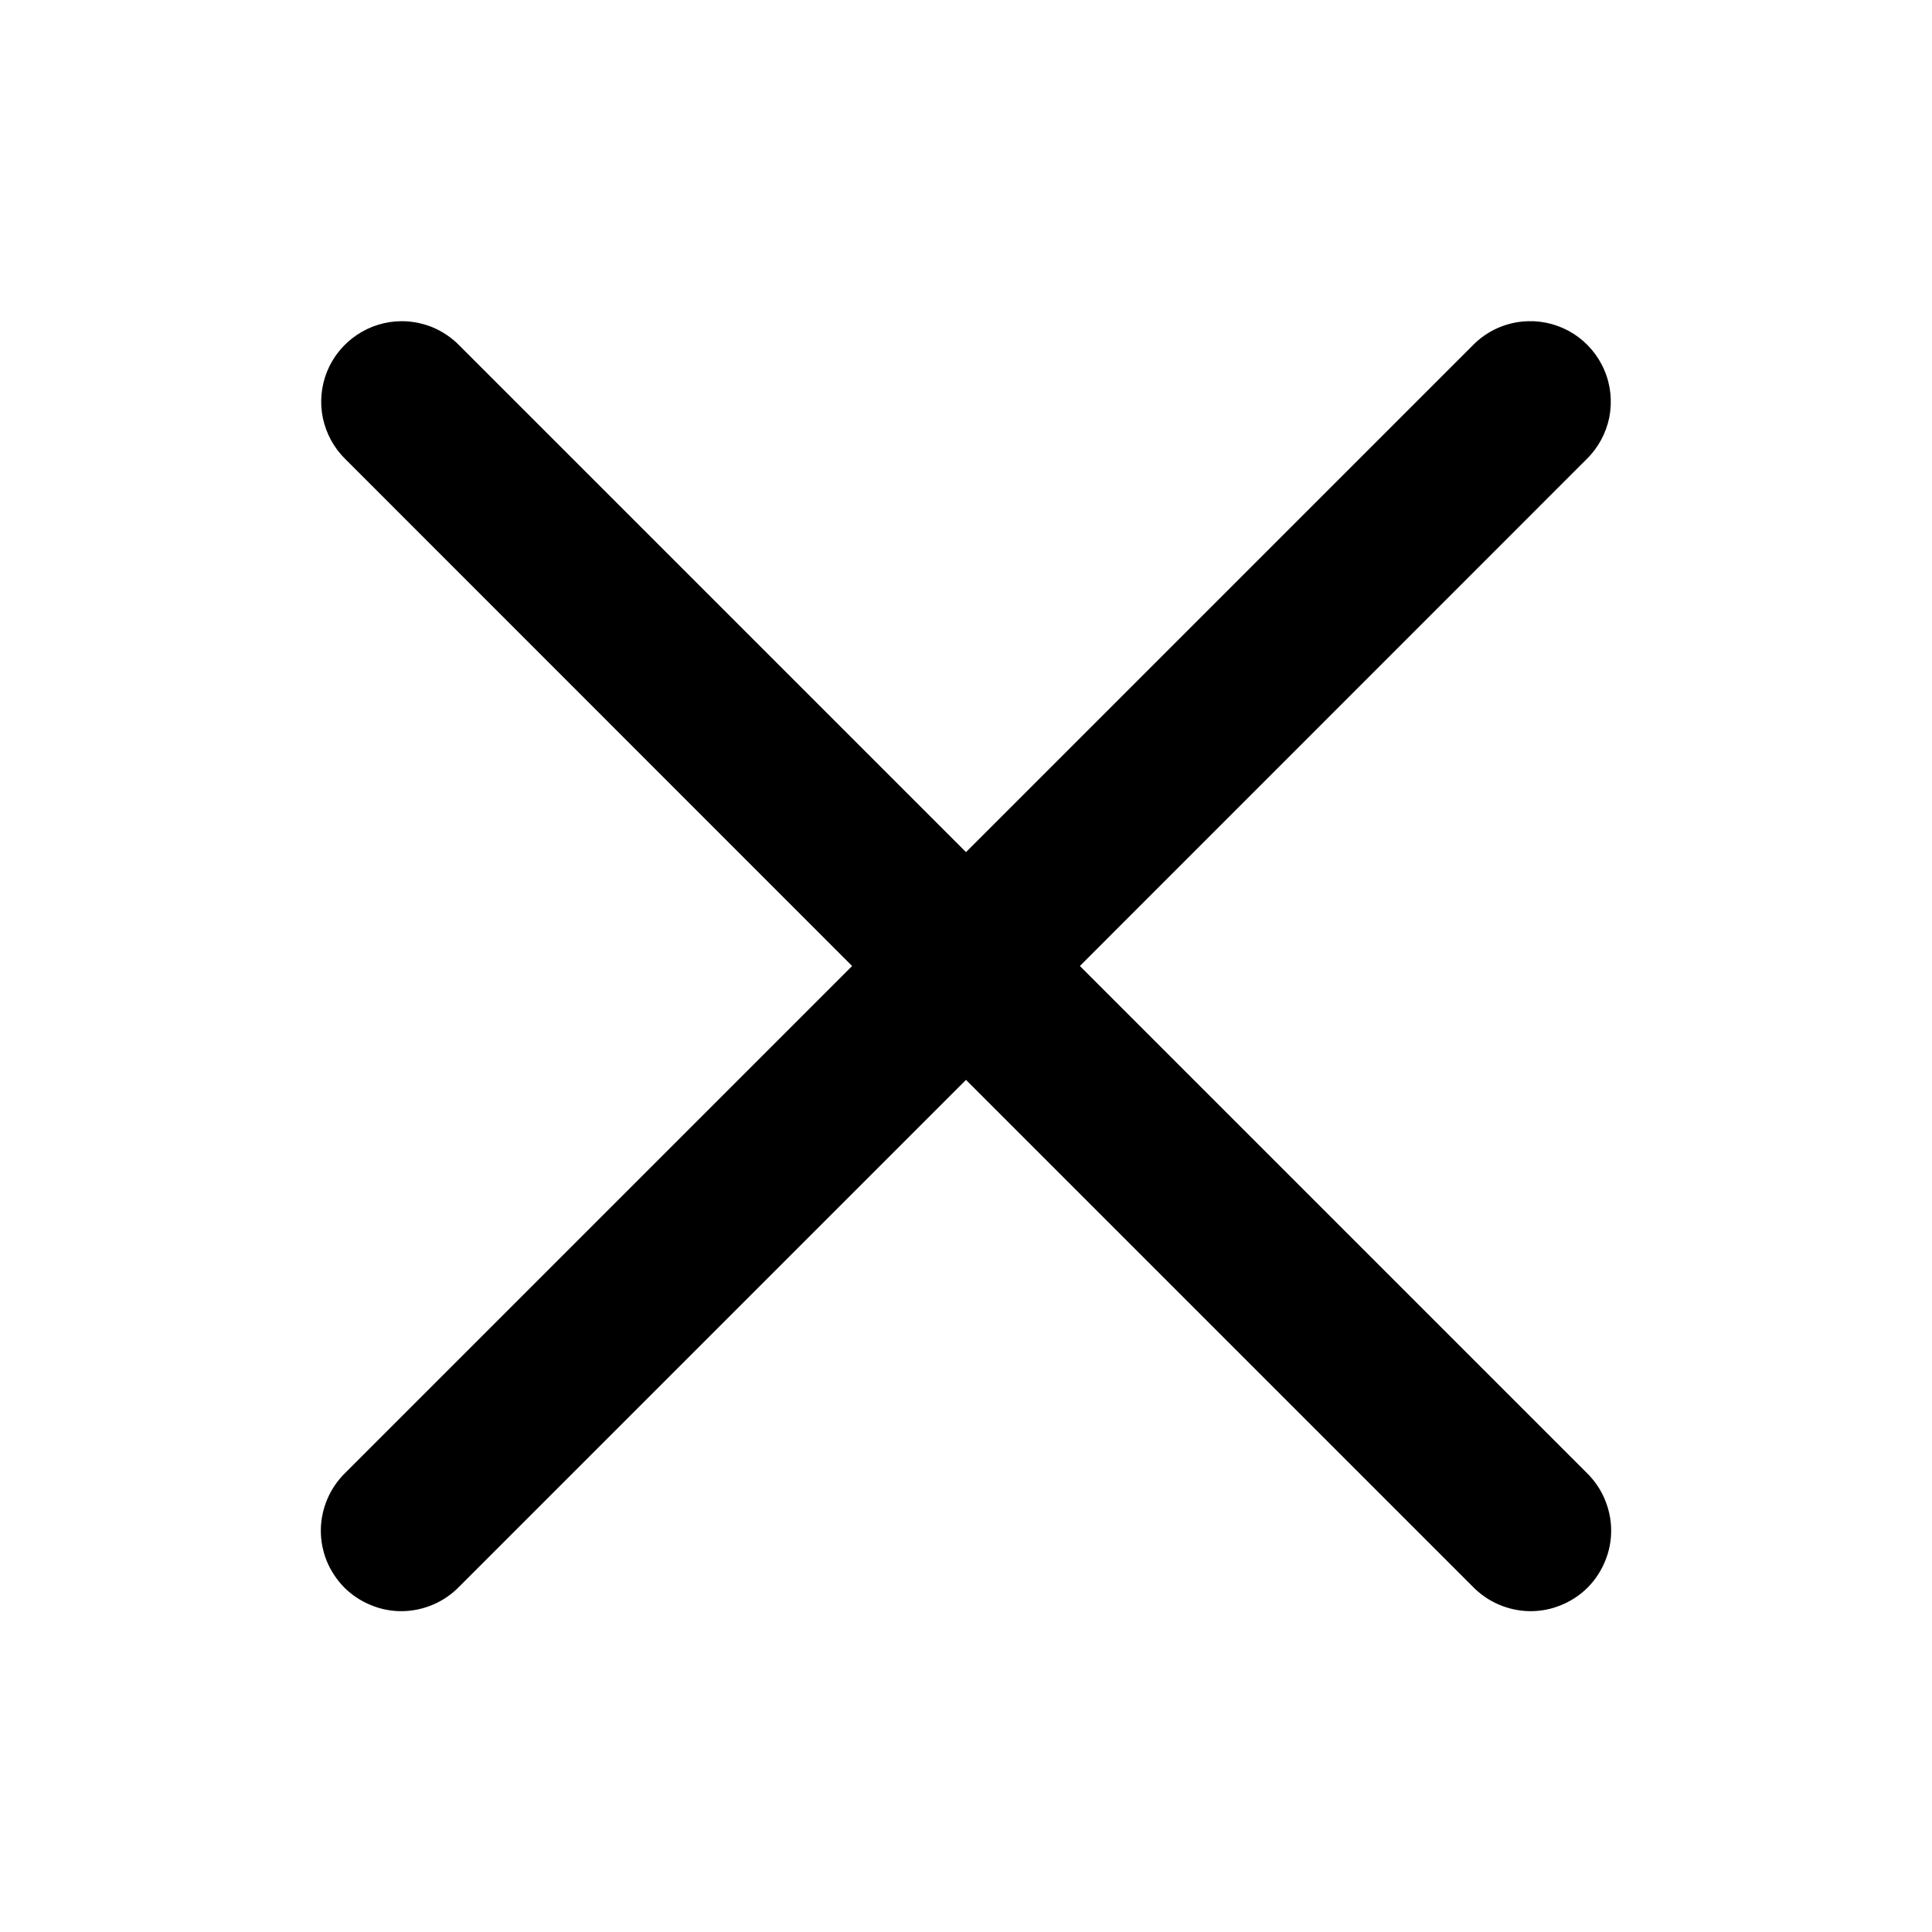
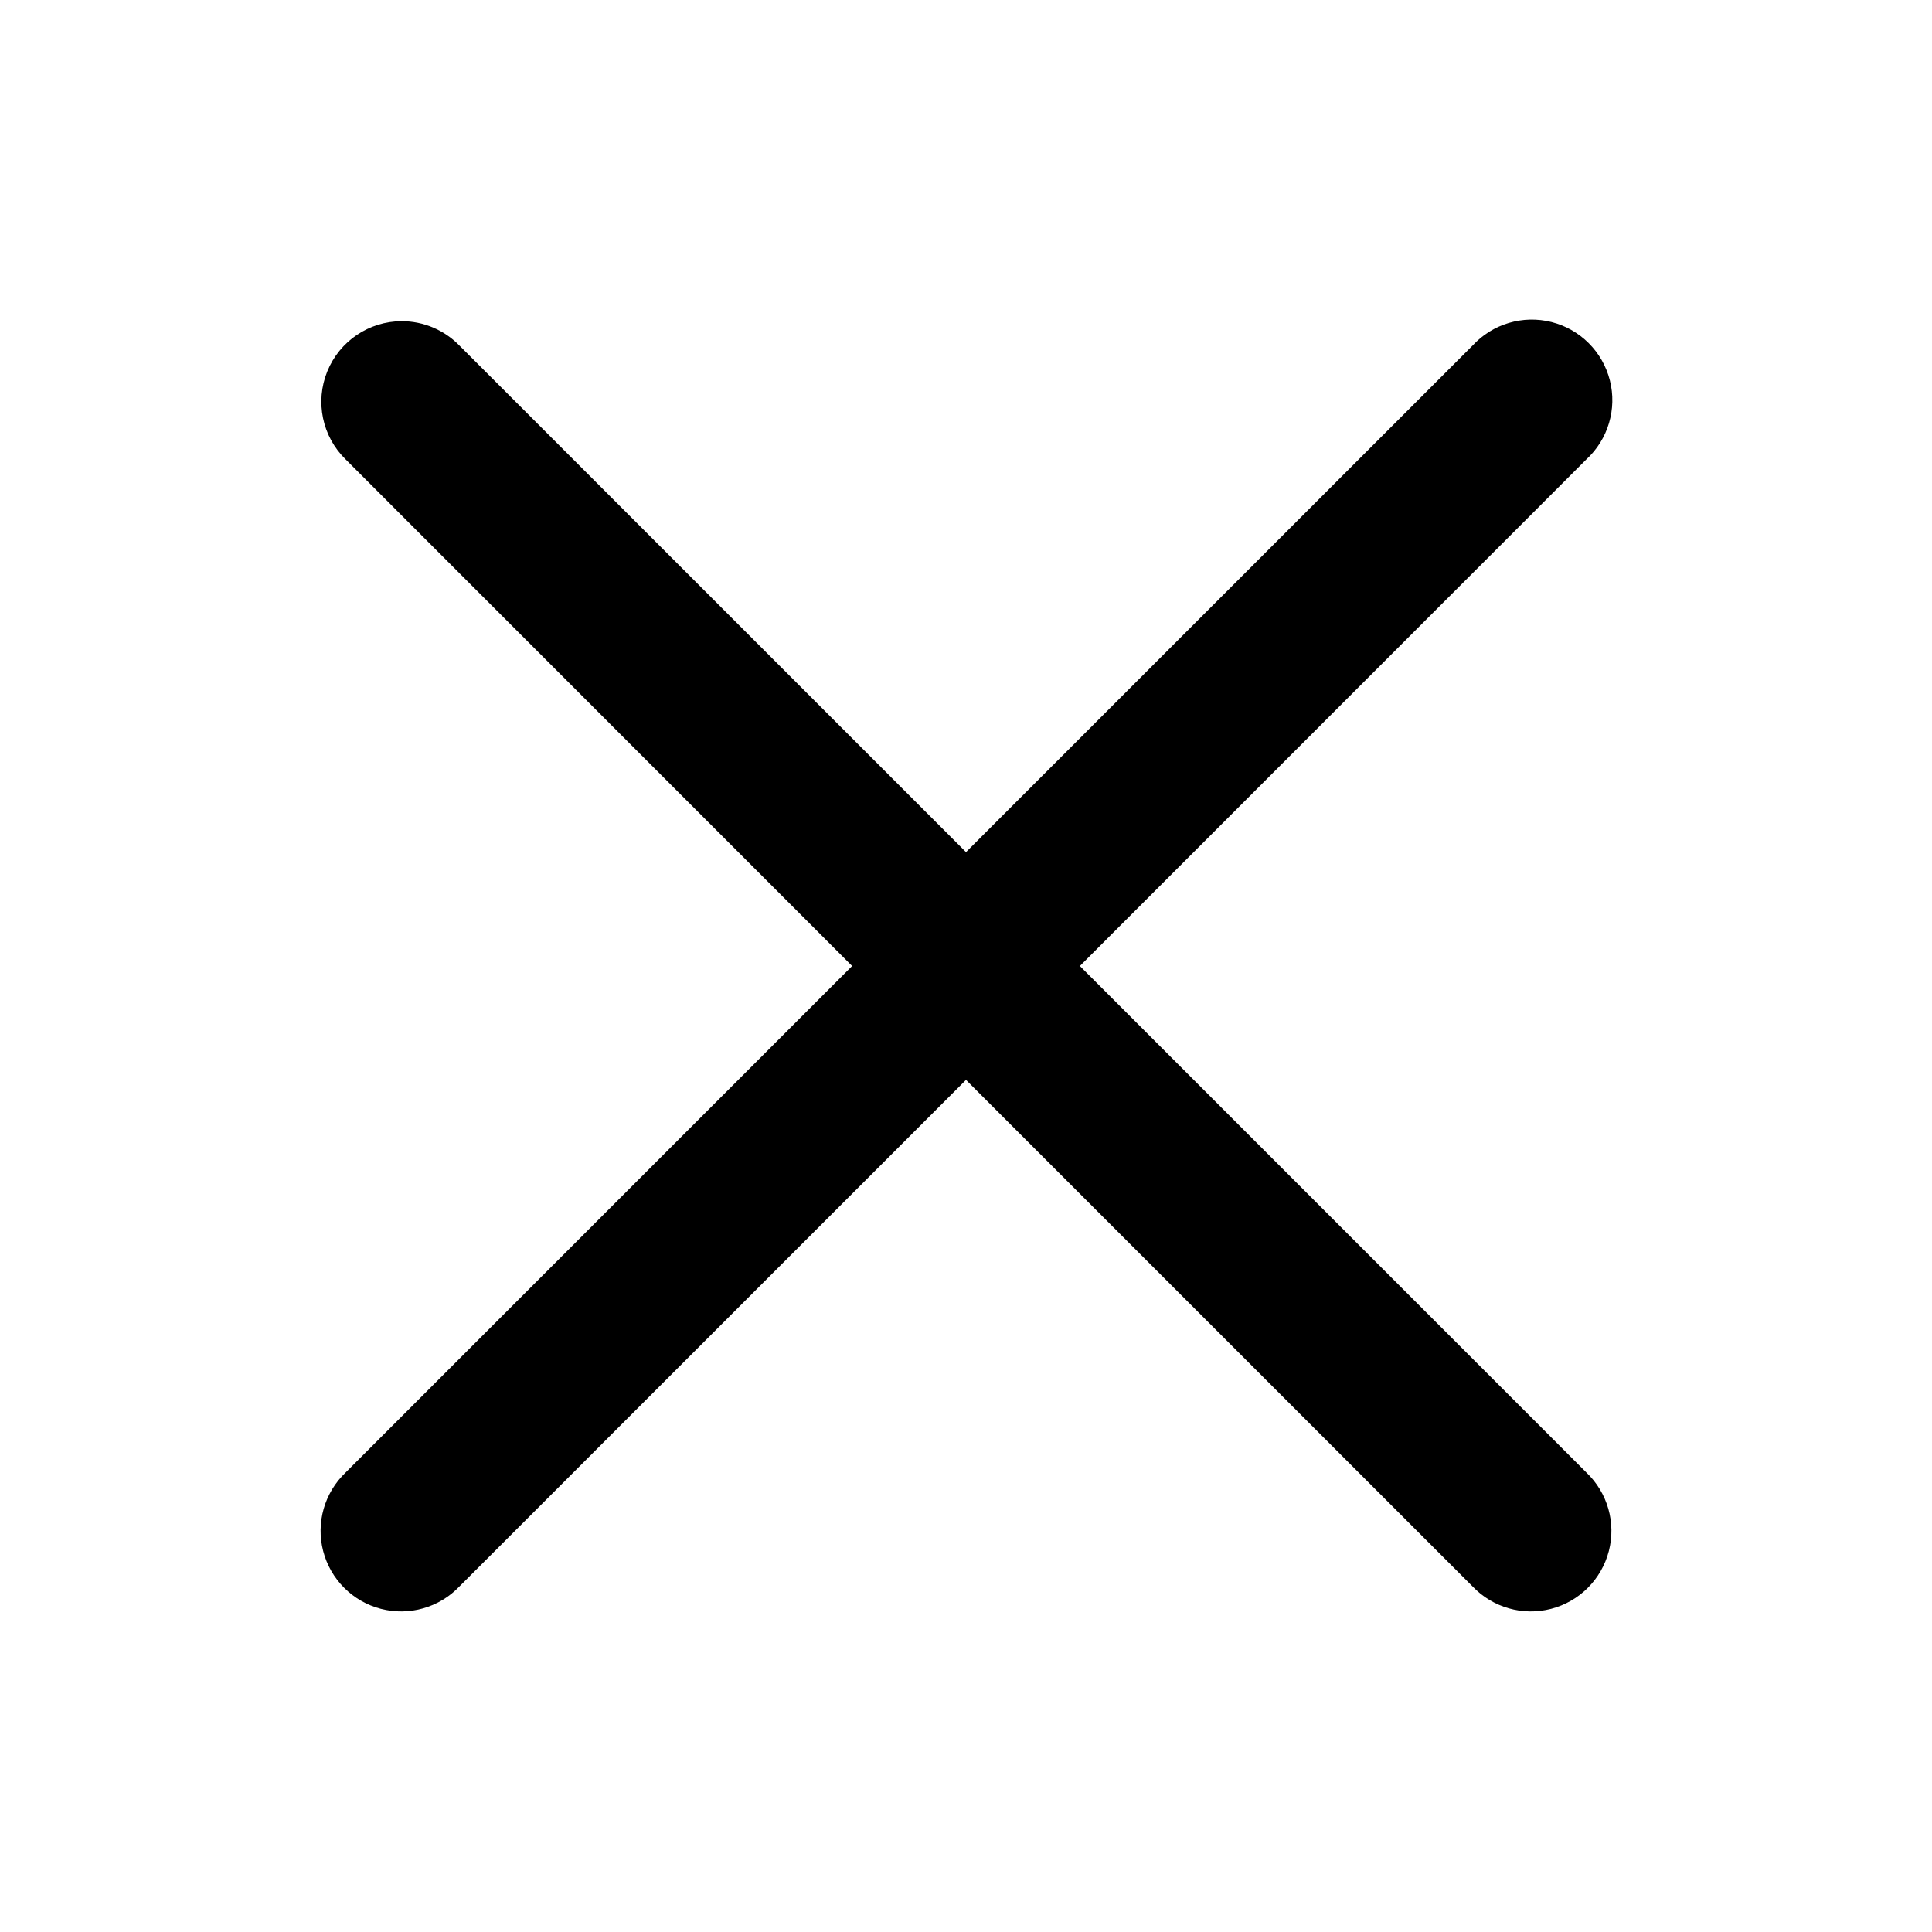
- <svg xmlns="http://www.w3.org/2000/svg" width="16" height="16" viewBox="0 0 16 16" fill="none">
-   <path d="M3.327 2.66C3.194 2.66 3.065 2.7 2.955 2.774C2.845 2.848 2.759 2.953 2.709 3.076C2.659 3.199 2.647 3.334 2.674 3.463C2.702 3.593 2.767 3.712 2.862 3.804L7.057 8L2.862 12.195C2.798 12.257 2.747 12.33 2.712 12.412C2.677 12.493 2.658 12.581 2.657 12.669C2.656 12.758 2.673 12.846 2.706 12.928C2.74 13.01 2.79 13.085 2.852 13.148C2.915 13.21 2.99 13.26 3.072 13.293C3.154 13.327 3.242 13.344 3.33 13.343C3.419 13.342 3.507 13.323 3.588 13.288C3.67 13.253 3.743 13.202 3.805 13.138L8 8.943L12.195 13.138C12.257 13.202 12.33 13.253 12.412 13.288C12.493 13.323 12.581 13.342 12.669 13.343C12.758 13.344 12.846 13.327 12.928 13.293C13.01 13.26 13.085 13.21 13.148 13.148C13.21 13.085 13.26 13.01 13.293 12.928C13.327 12.846 13.344 12.758 13.343 12.669C13.342 12.581 13.323 12.493 13.288 12.412C13.253 12.33 13.202 12.257 13.138 12.195L8.943 8L13.138 3.804C13.234 3.711 13.3 3.59 13.327 3.459C13.353 3.327 13.34 3.19 13.287 3.067C13.235 2.943 13.146 2.838 13.033 2.765C12.92 2.693 12.788 2.656 12.654 2.66C12.48 2.665 12.316 2.737 12.195 2.862L8 7.057L3.805 2.862C3.743 2.798 3.668 2.747 3.586 2.712C3.504 2.678 3.416 2.66 3.327 2.66Z" fill="black" />
+ <svg xmlns="http://www.w3.org/2000/svg" width="16" height="16" fill="none">
+   <path d="M3.327 2.66a.667.667 0 0 0-.465 1.144L7.057 8l-4.195 4.195a.667.667 0 1 0 .943.943L8 8.943l4.195 4.195a.667.667 0 1 0 .943-.943L8.943 8l4.195-4.196a.667.667 0 1 0-.943-.942L8 7.057 3.805 2.862a.667.667 0 0 0-.478-.202Z" fill="#000" />
</svg>
